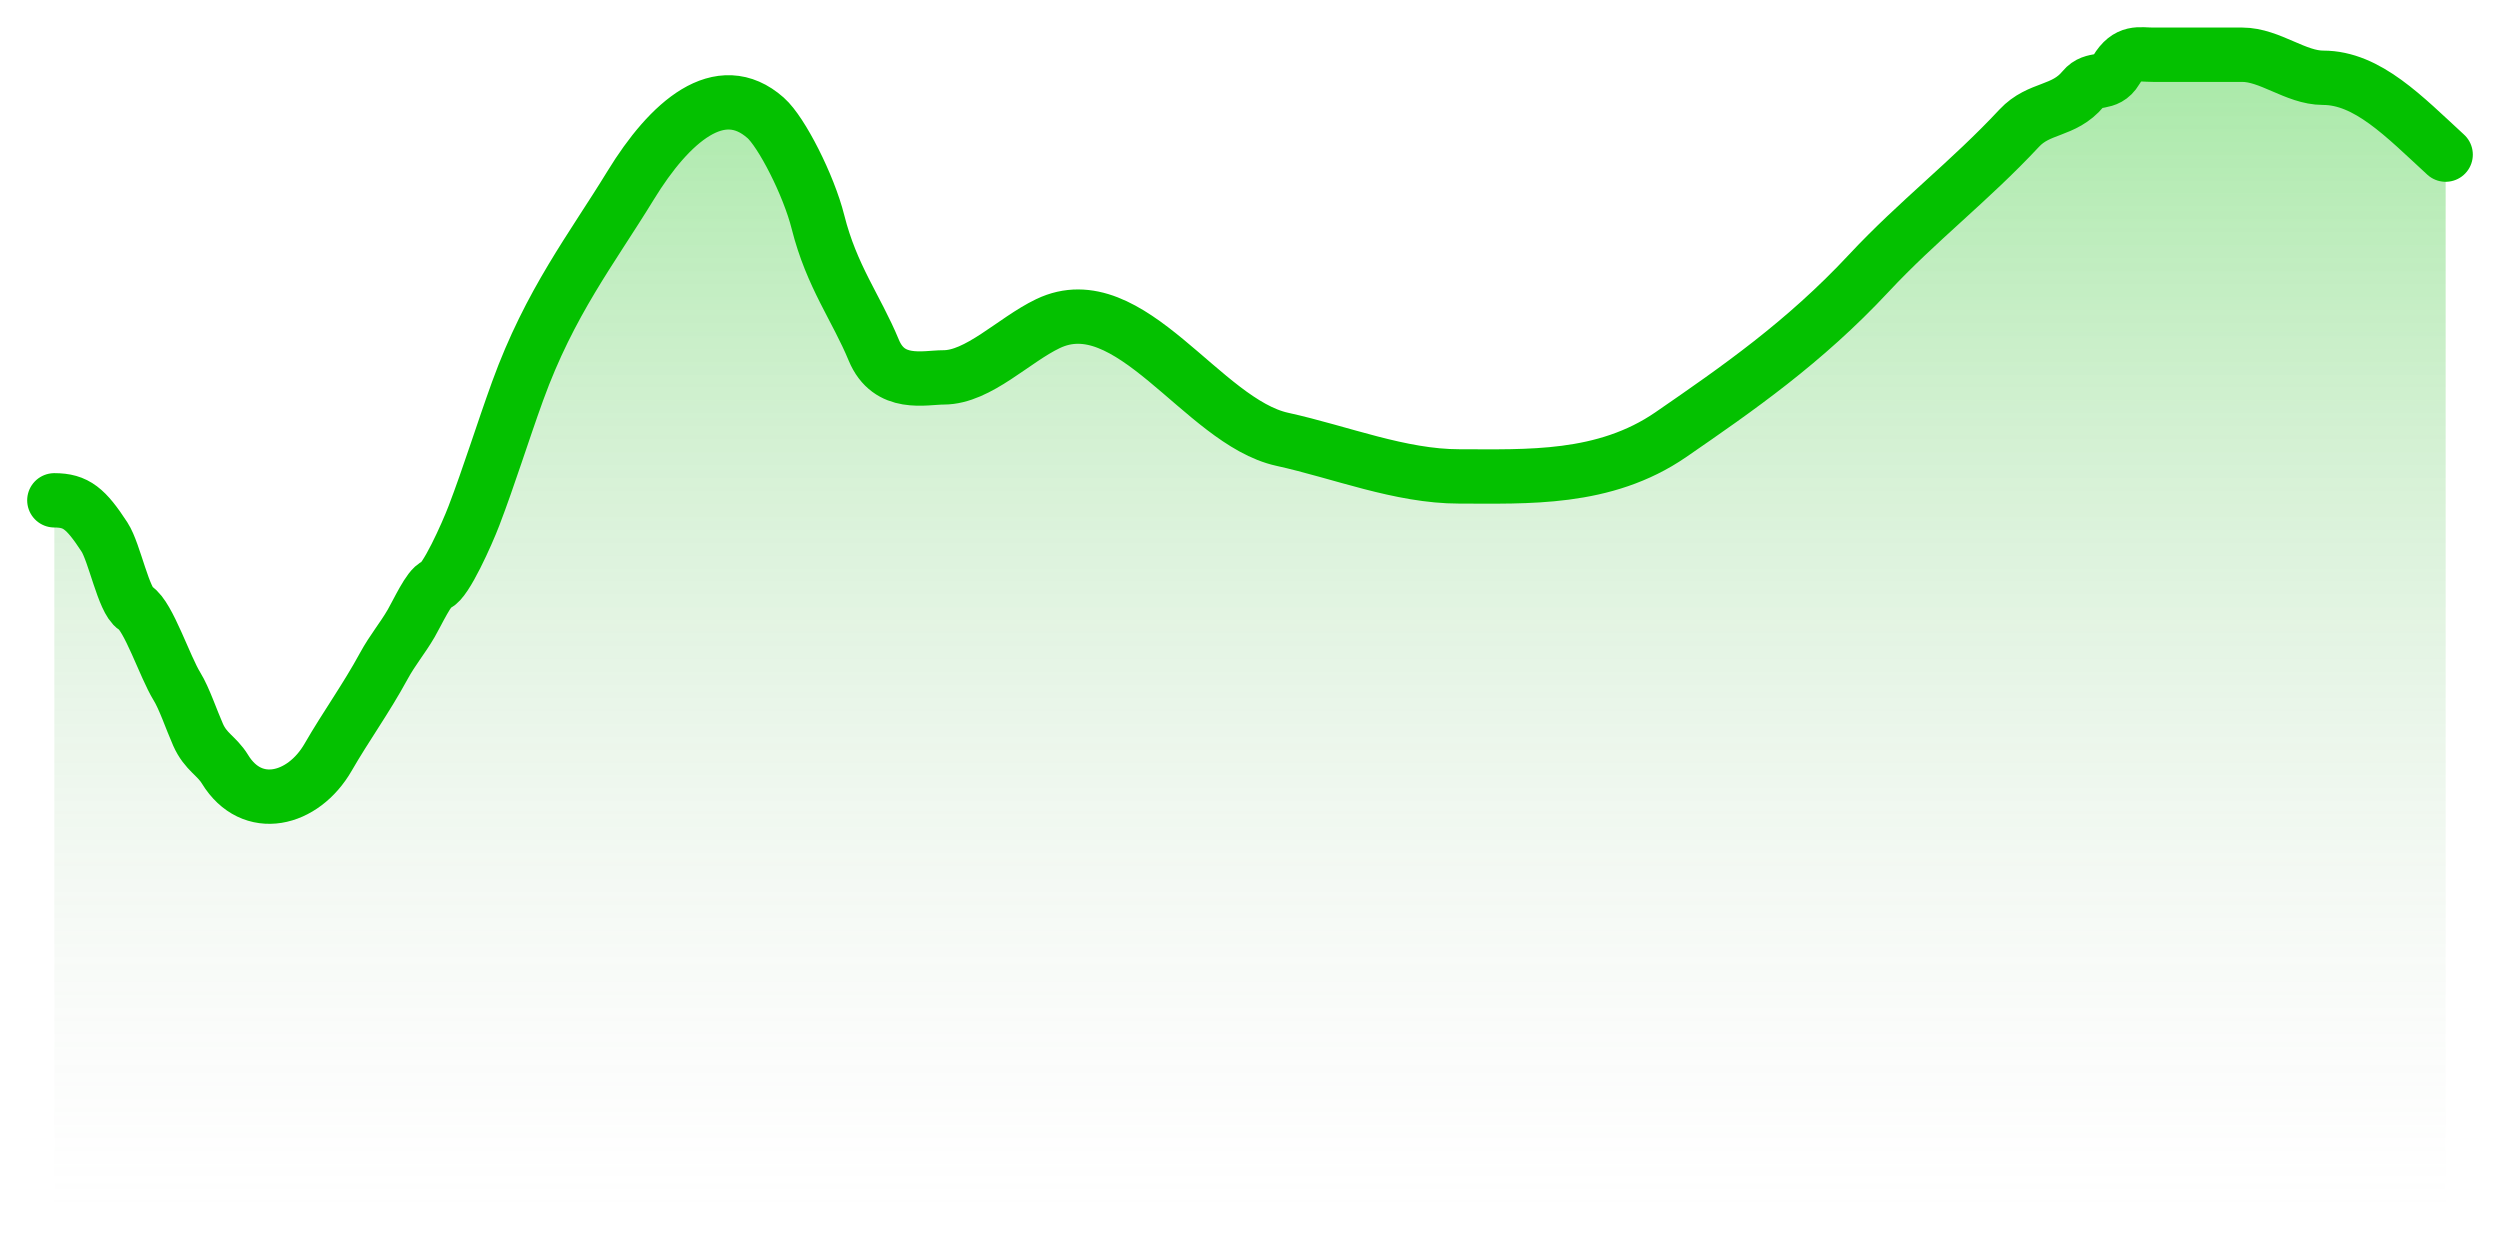
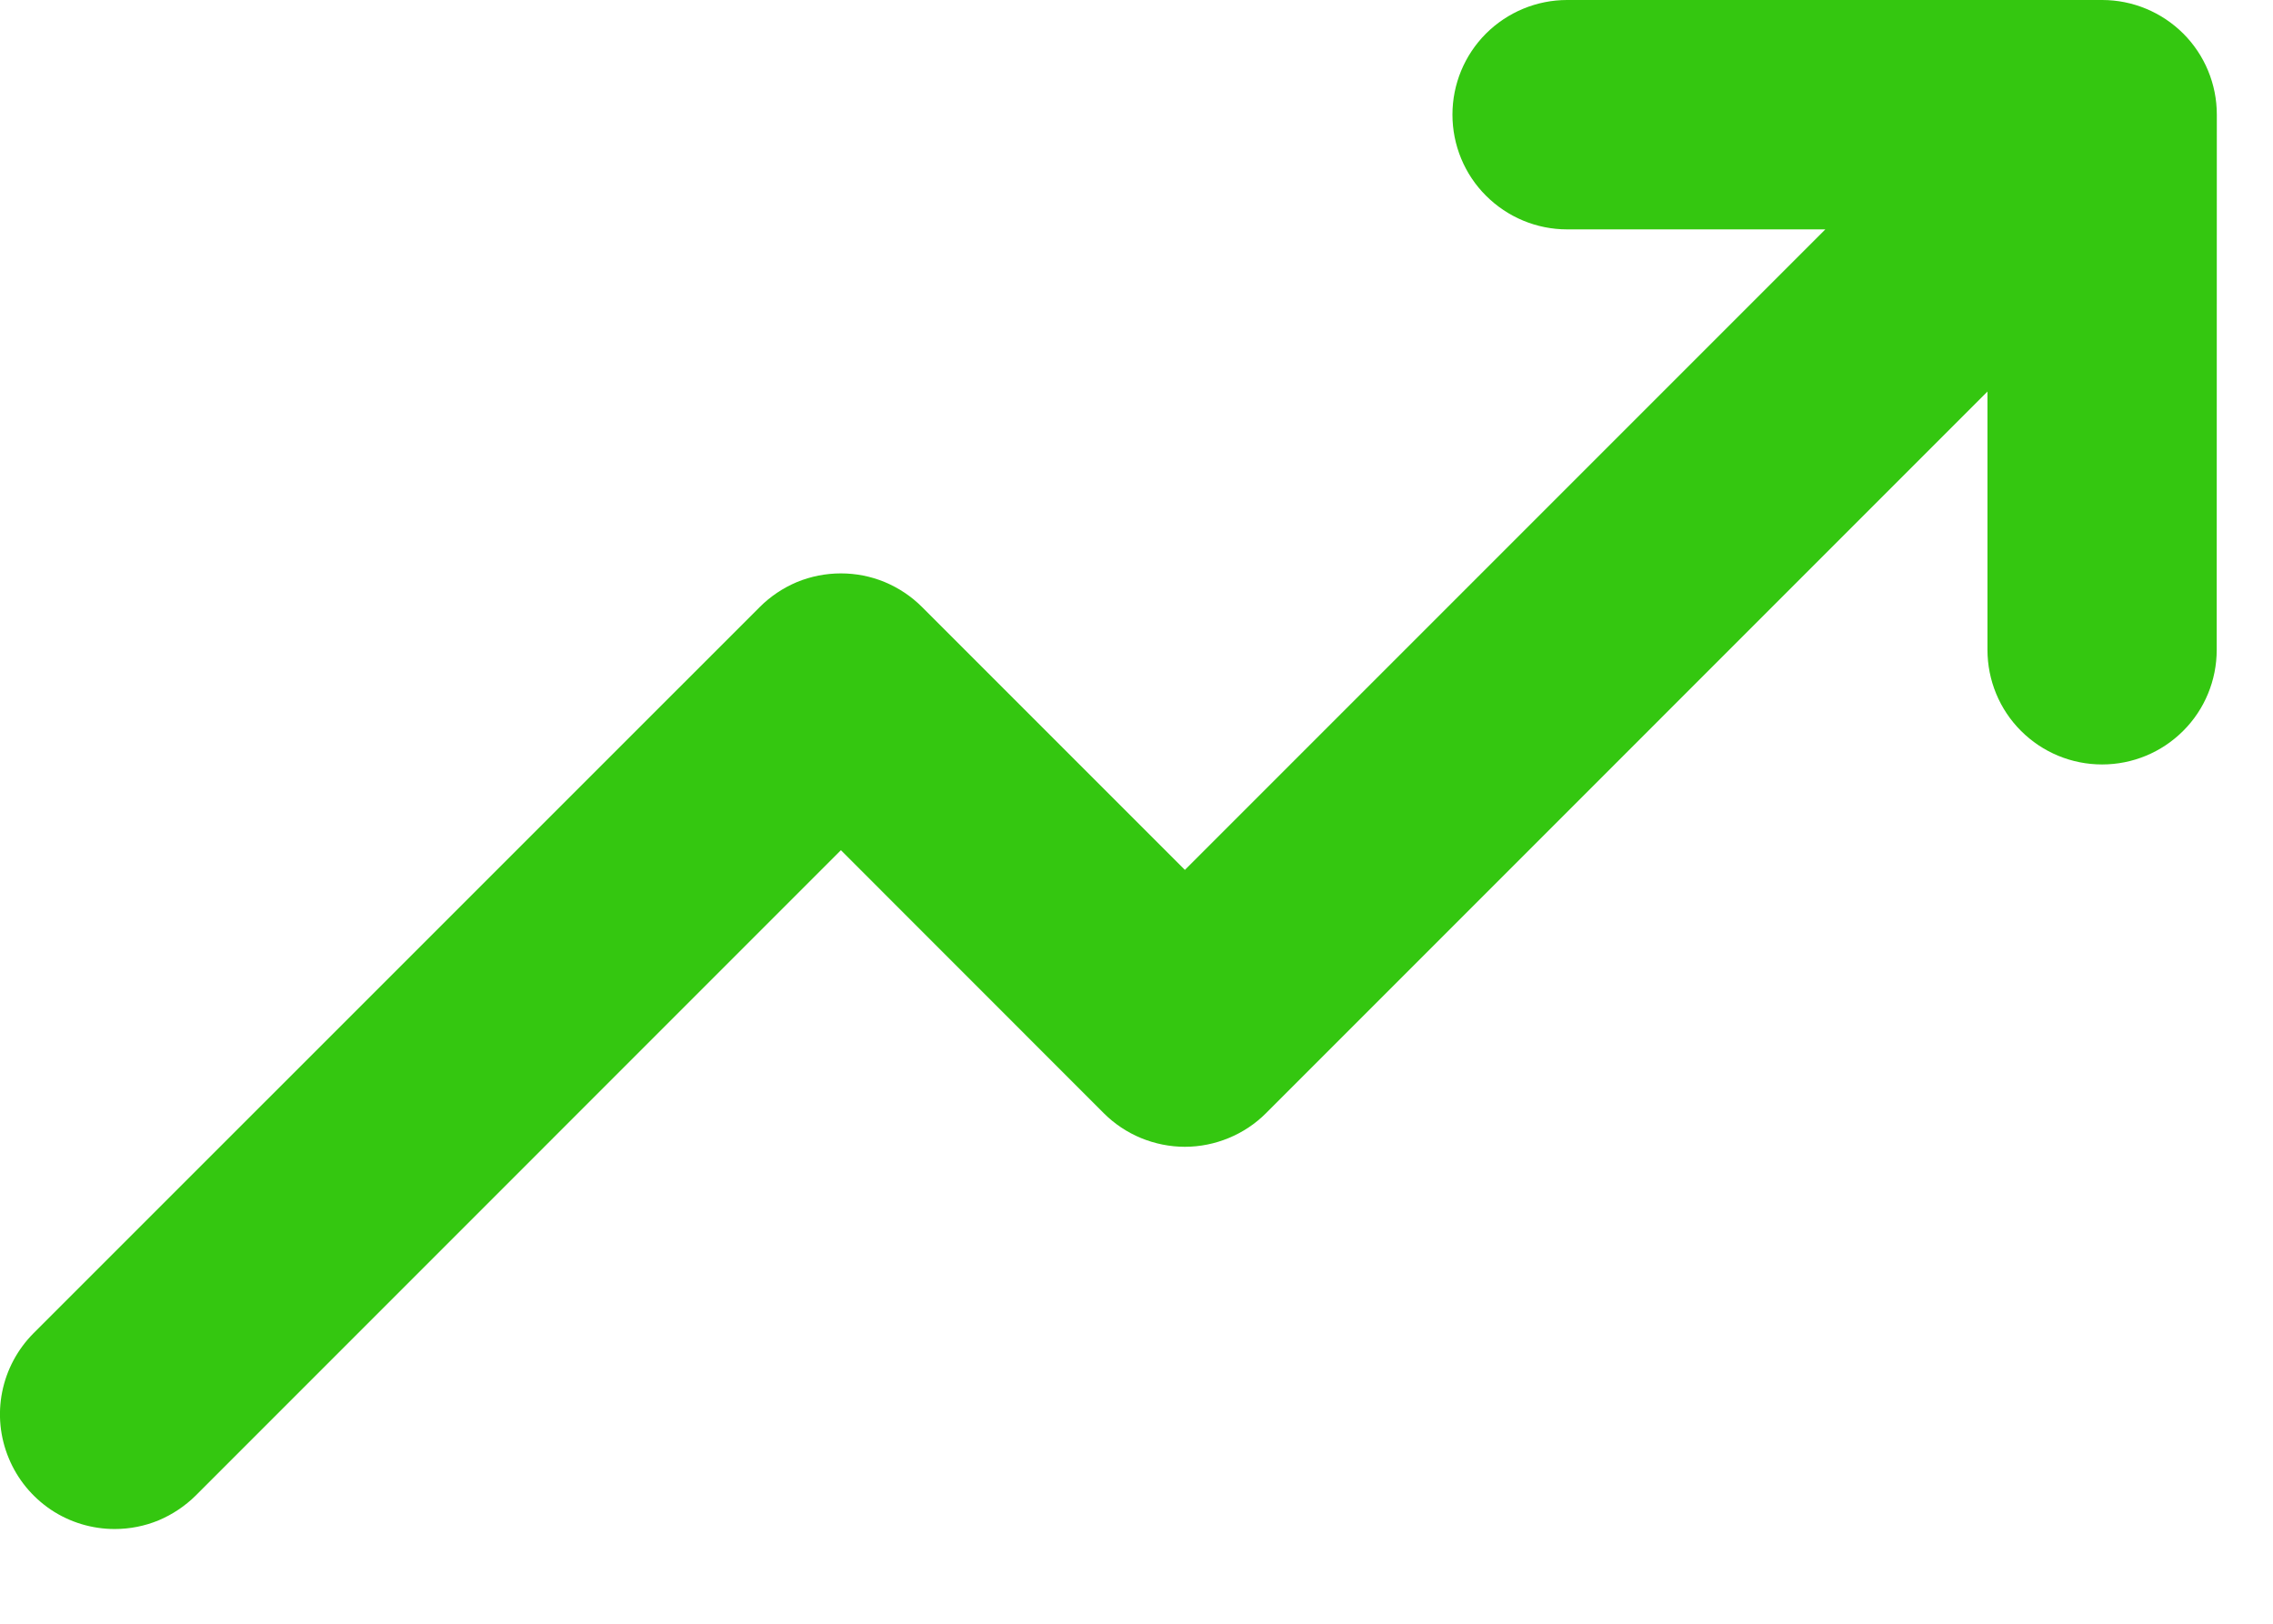
- <svg xmlns="http://www.w3.org/2000/svg" width="46" height="23" viewBox="0 0 46 23" fill="none">
-   <path d="M1.923 9.882C1.581 9.358 1.401 9.206 1 9.206V22.243H45V2.845C44.235 2.142 43.562 1.431 42.744 1.431C42.241 1.431 41.766 1.007 41.256 1.007H39.612C39.365 1.007 39.153 0.929 38.937 1.29C38.76 1.586 38.523 1.403 38.331 1.635C37.972 2.068 37.522 1.963 37.154 2.358C36.242 3.336 35.285 4.063 34.385 5.028C33.196 6.302 31.976 7.148 30.744 7.997C29.518 8.841 28.09 8.766 26.849 8.766C25.765 8.766 24.672 8.321 23.593 8.083C22.125 7.76 20.789 5.233 19.282 5.955C18.65 6.258 18.002 6.944 17.362 6.944C17.014 6.944 16.359 7.123 16.077 6.442C15.755 5.664 15.303 5.087 15.051 4.086C14.88 3.405 14.38 2.427 14.088 2.169C13.249 1.426 12.322 2.237 11.604 3.41C10.889 4.578 10.117 5.561 9.524 7.196C9.246 7.964 9.004 8.748 8.721 9.489C8.589 9.834 8.196 10.709 8.026 10.761C7.895 10.801 7.681 11.272 7.567 11.468C7.4 11.755 7.226 11.954 7.063 12.253C6.731 12.863 6.369 13.358 6.037 13.934C5.578 14.731 4.635 14.964 4.14 14.154C3.986 13.902 3.786 13.839 3.644 13.518C3.522 13.243 3.391 12.848 3.256 12.63C3.033 12.268 2.731 11.335 2.487 11.185C2.275 11.055 2.107 10.164 1.923 9.882Z" fill="url(#paint0_linear)" />
-   <path d="M1 9.206C1.401 9.206 1.581 9.358 1.923 9.882C2.107 10.164 2.275 11.055 2.487 11.185C2.731 11.335 3.033 12.268 3.256 12.63C3.391 12.848 3.522 13.243 3.644 13.518C3.786 13.839 3.986 13.902 4.14 14.154C4.635 14.964 5.578 14.731 6.037 13.934C6.369 13.358 6.731 12.863 7.063 12.253C7.226 11.954 7.4 11.755 7.567 11.468C7.681 11.272 7.895 10.801 8.026 10.761C8.196 10.709 8.589 9.834 8.721 9.489C9.004 8.748 9.246 7.964 9.524 7.196C10.117 5.561 10.889 4.578 11.604 3.41C12.322 2.237 13.249 1.426 14.088 2.169C14.38 2.427 14.88 3.405 15.051 4.086C15.303 5.087 15.755 5.664 16.077 6.442C16.359 7.123 17.014 6.944 17.362 6.944C18.002 6.944 18.65 6.258 19.282 5.955C20.789 5.233 22.125 7.76 23.593 8.083C24.672 8.321 25.765 8.766 26.849 8.766C28.09 8.766 29.518 8.841 30.744 7.997C31.976 7.148 33.196 6.302 34.385 5.028C35.285 4.063 36.242 3.336 37.154 2.358C37.522 1.963 37.972 2.068 38.331 1.635C38.523 1.403 38.76 1.586 38.937 1.29C39.153 0.929 39.365 1.007 39.612 1.007C40.16 1.007 40.709 1.007 41.256 1.007C41.766 1.007 42.241 1.431 42.744 1.431C43.562 1.431 44.235 2.142 45 2.845" stroke="#04C100" stroke-linecap="round" stroke-linejoin="round" />
-   <defs>
-     <linearGradient id="paint0_linear" x1="23" y1="1" x2="23" y2="22.243" gradientUnits="userSpaceOnUse">
-       <stop stop-color="#04C100" stop-opacity="0.35" />
-       <stop offset="1" stop-color="#C4C4C4" stop-opacity="0" />
-     </linearGradient>
-   </defs>
+ <svg xmlns="http://www.w3.org/2000/svg" width="21" height="15" viewBox="0 0 21 15" fill="none">
+   <path d="M1.059 14.125C1.199 14.125 1.336 14.098 1.465 14.045C1.593 13.991 1.71 13.913 1.809 13.815L7.769 7.854L10.198 10.284C10.296 10.382 10.413 10.46 10.541 10.513C10.67 10.566 10.808 10.594 10.947 10.594C11.086 10.594 11.224 10.566 11.352 10.513C11.481 10.46 11.598 10.382 11.696 10.284L18.362 3.617L18.362 6.003C18.362 6.284 18.473 6.554 18.672 6.752C18.871 6.951 19.14 7.062 19.421 7.062C19.702 7.062 19.971 6.951 20.17 6.752C20.369 6.554 20.48 6.284 20.48 6.003L20.481 1.059C20.481 0.778 20.37 0.509 20.171 0.31C19.972 0.112 19.703 0 19.422 0H14.478C14.197 0 13.928 0.112 13.729 0.31C13.53 0.509 13.419 0.778 13.419 1.059C13.419 1.34 13.53 1.61 13.729 1.808C13.928 2.007 14.197 2.119 14.478 2.119H16.864L10.947 8.036L8.518 5.607C8.42 5.509 8.303 5.431 8.174 5.377C8.046 5.324 7.908 5.297 7.769 5.297C7.63 5.297 7.492 5.324 7.363 5.377C7.235 5.431 7.118 5.509 7.02 5.607L0.31 12.316C0.162 12.465 0.061 12.653 0.02 12.859C-0.021 13.064 0 13.277 0.081 13.471C0.161 13.665 0.297 13.83 0.471 13.947C0.645 14.063 0.85 14.125 1.059 14.125Z" fill="#34C710" />
</svg>
